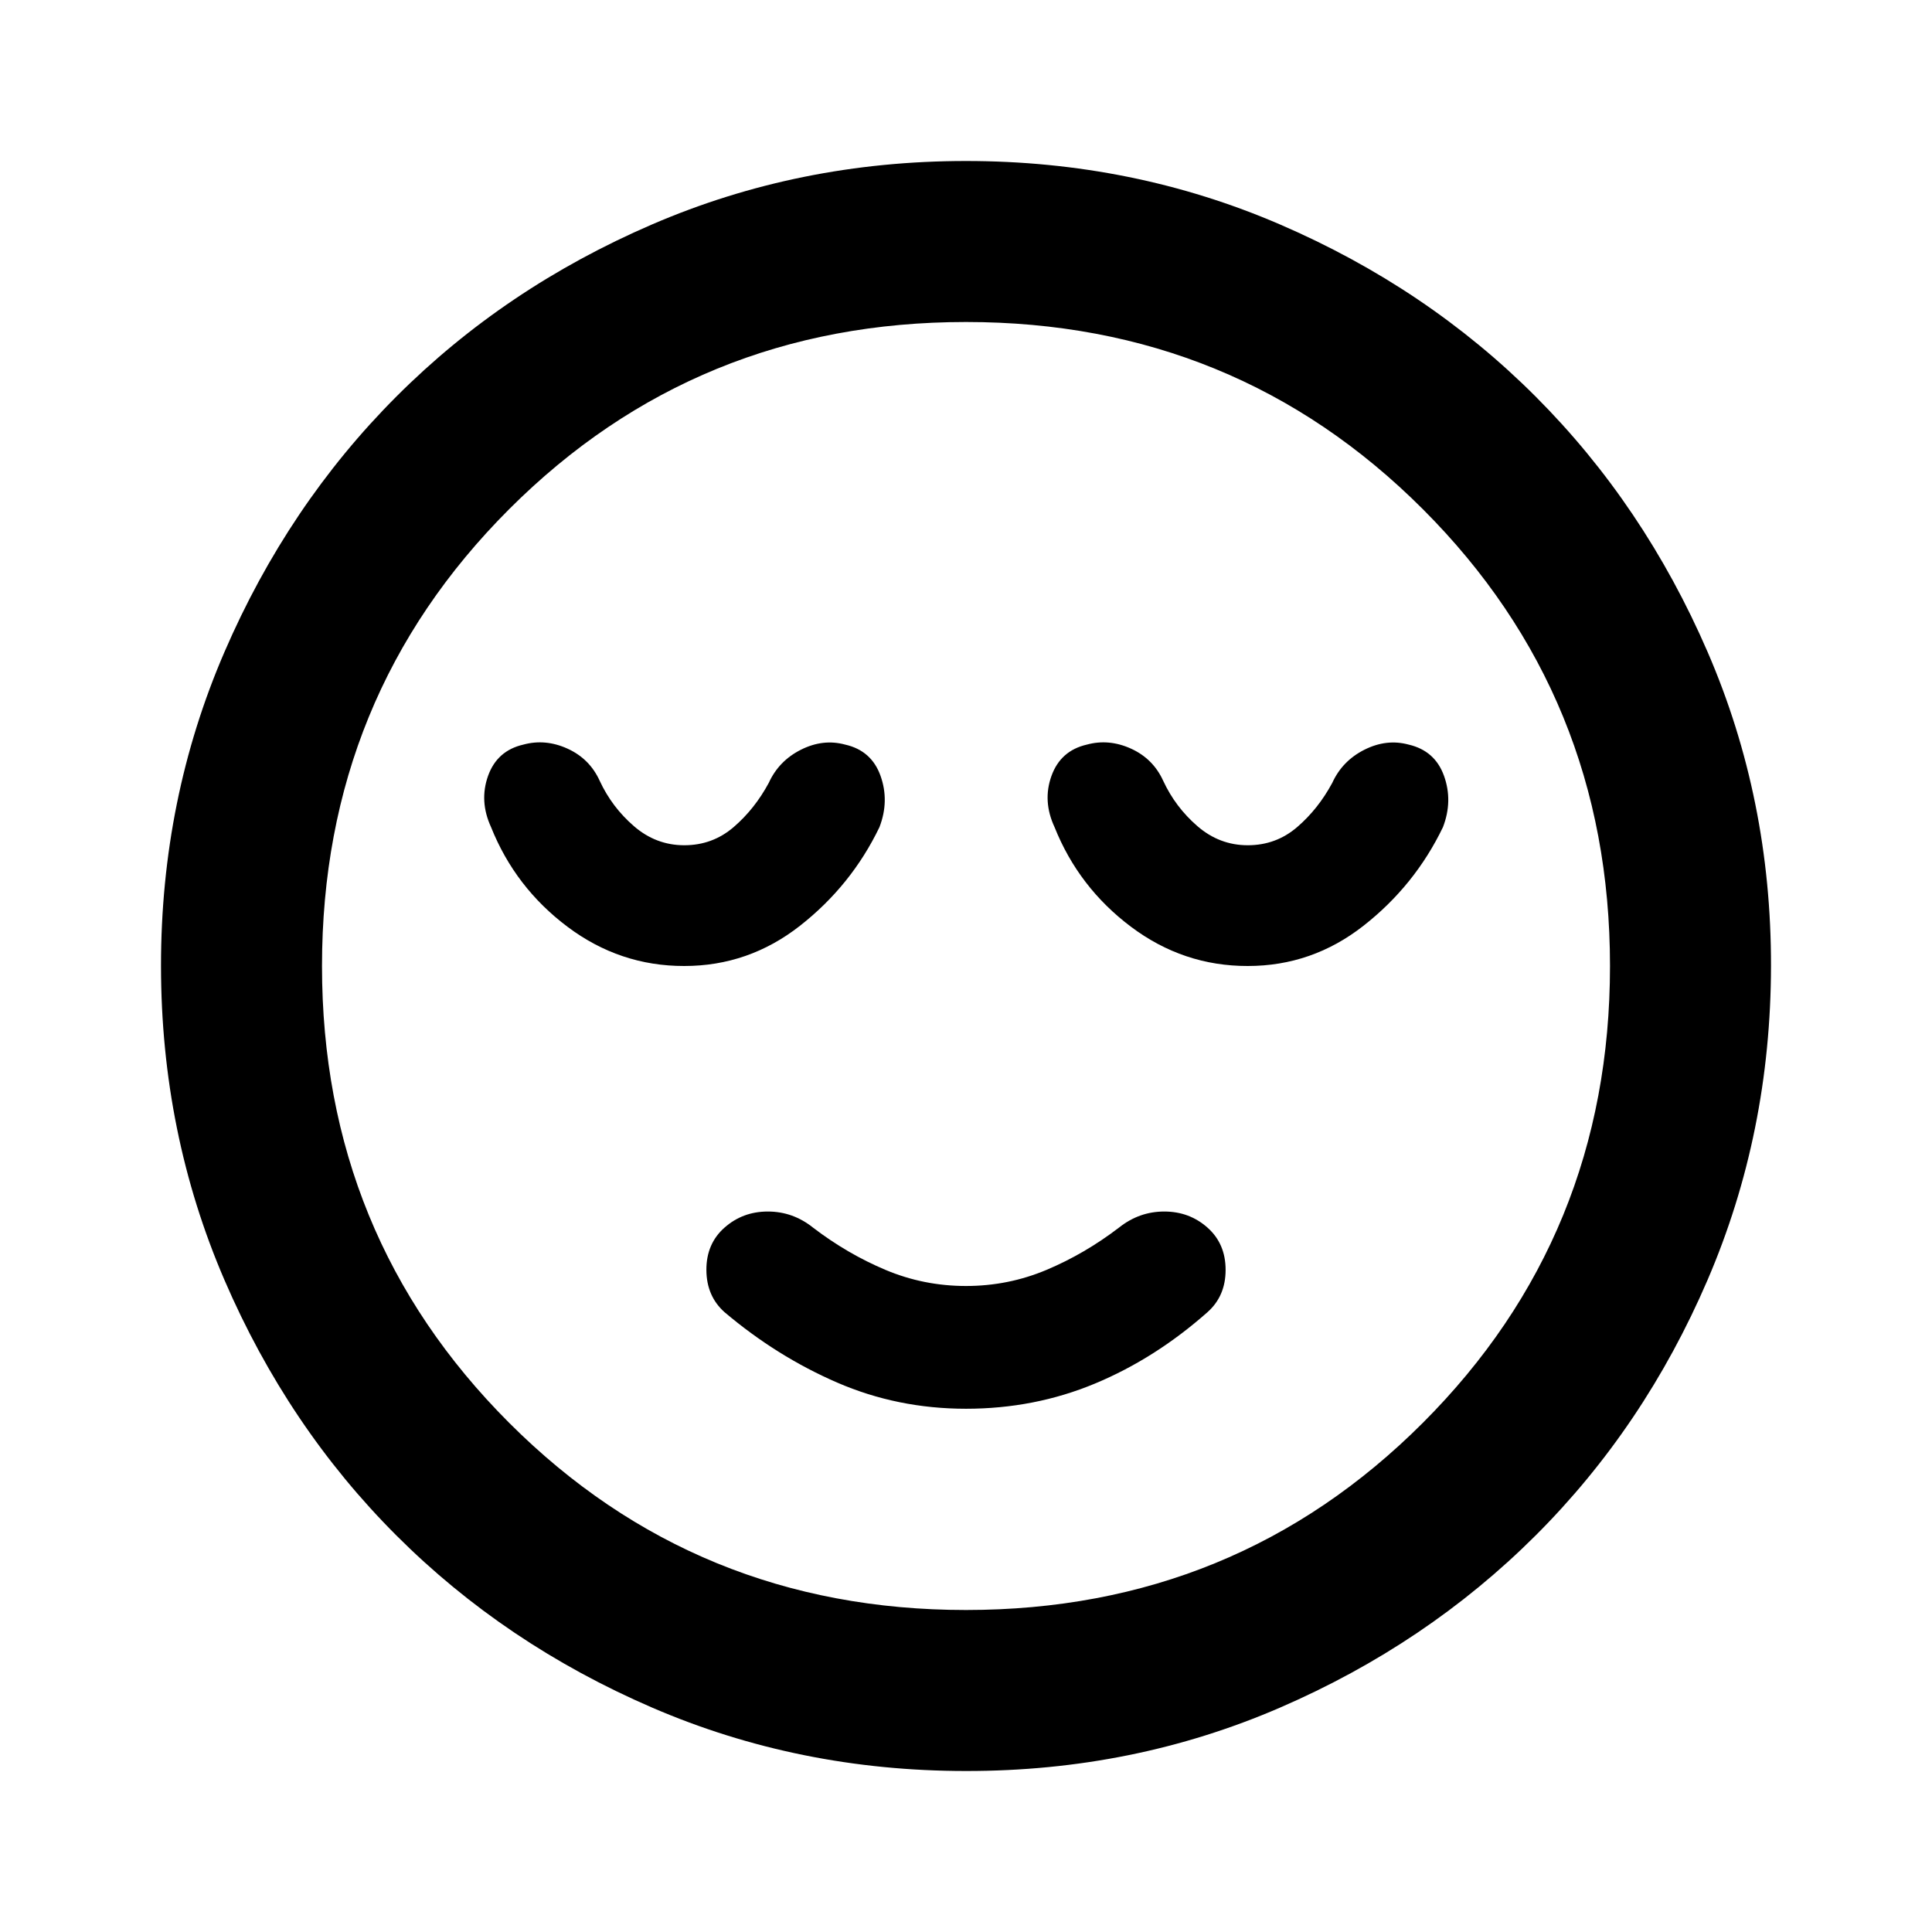
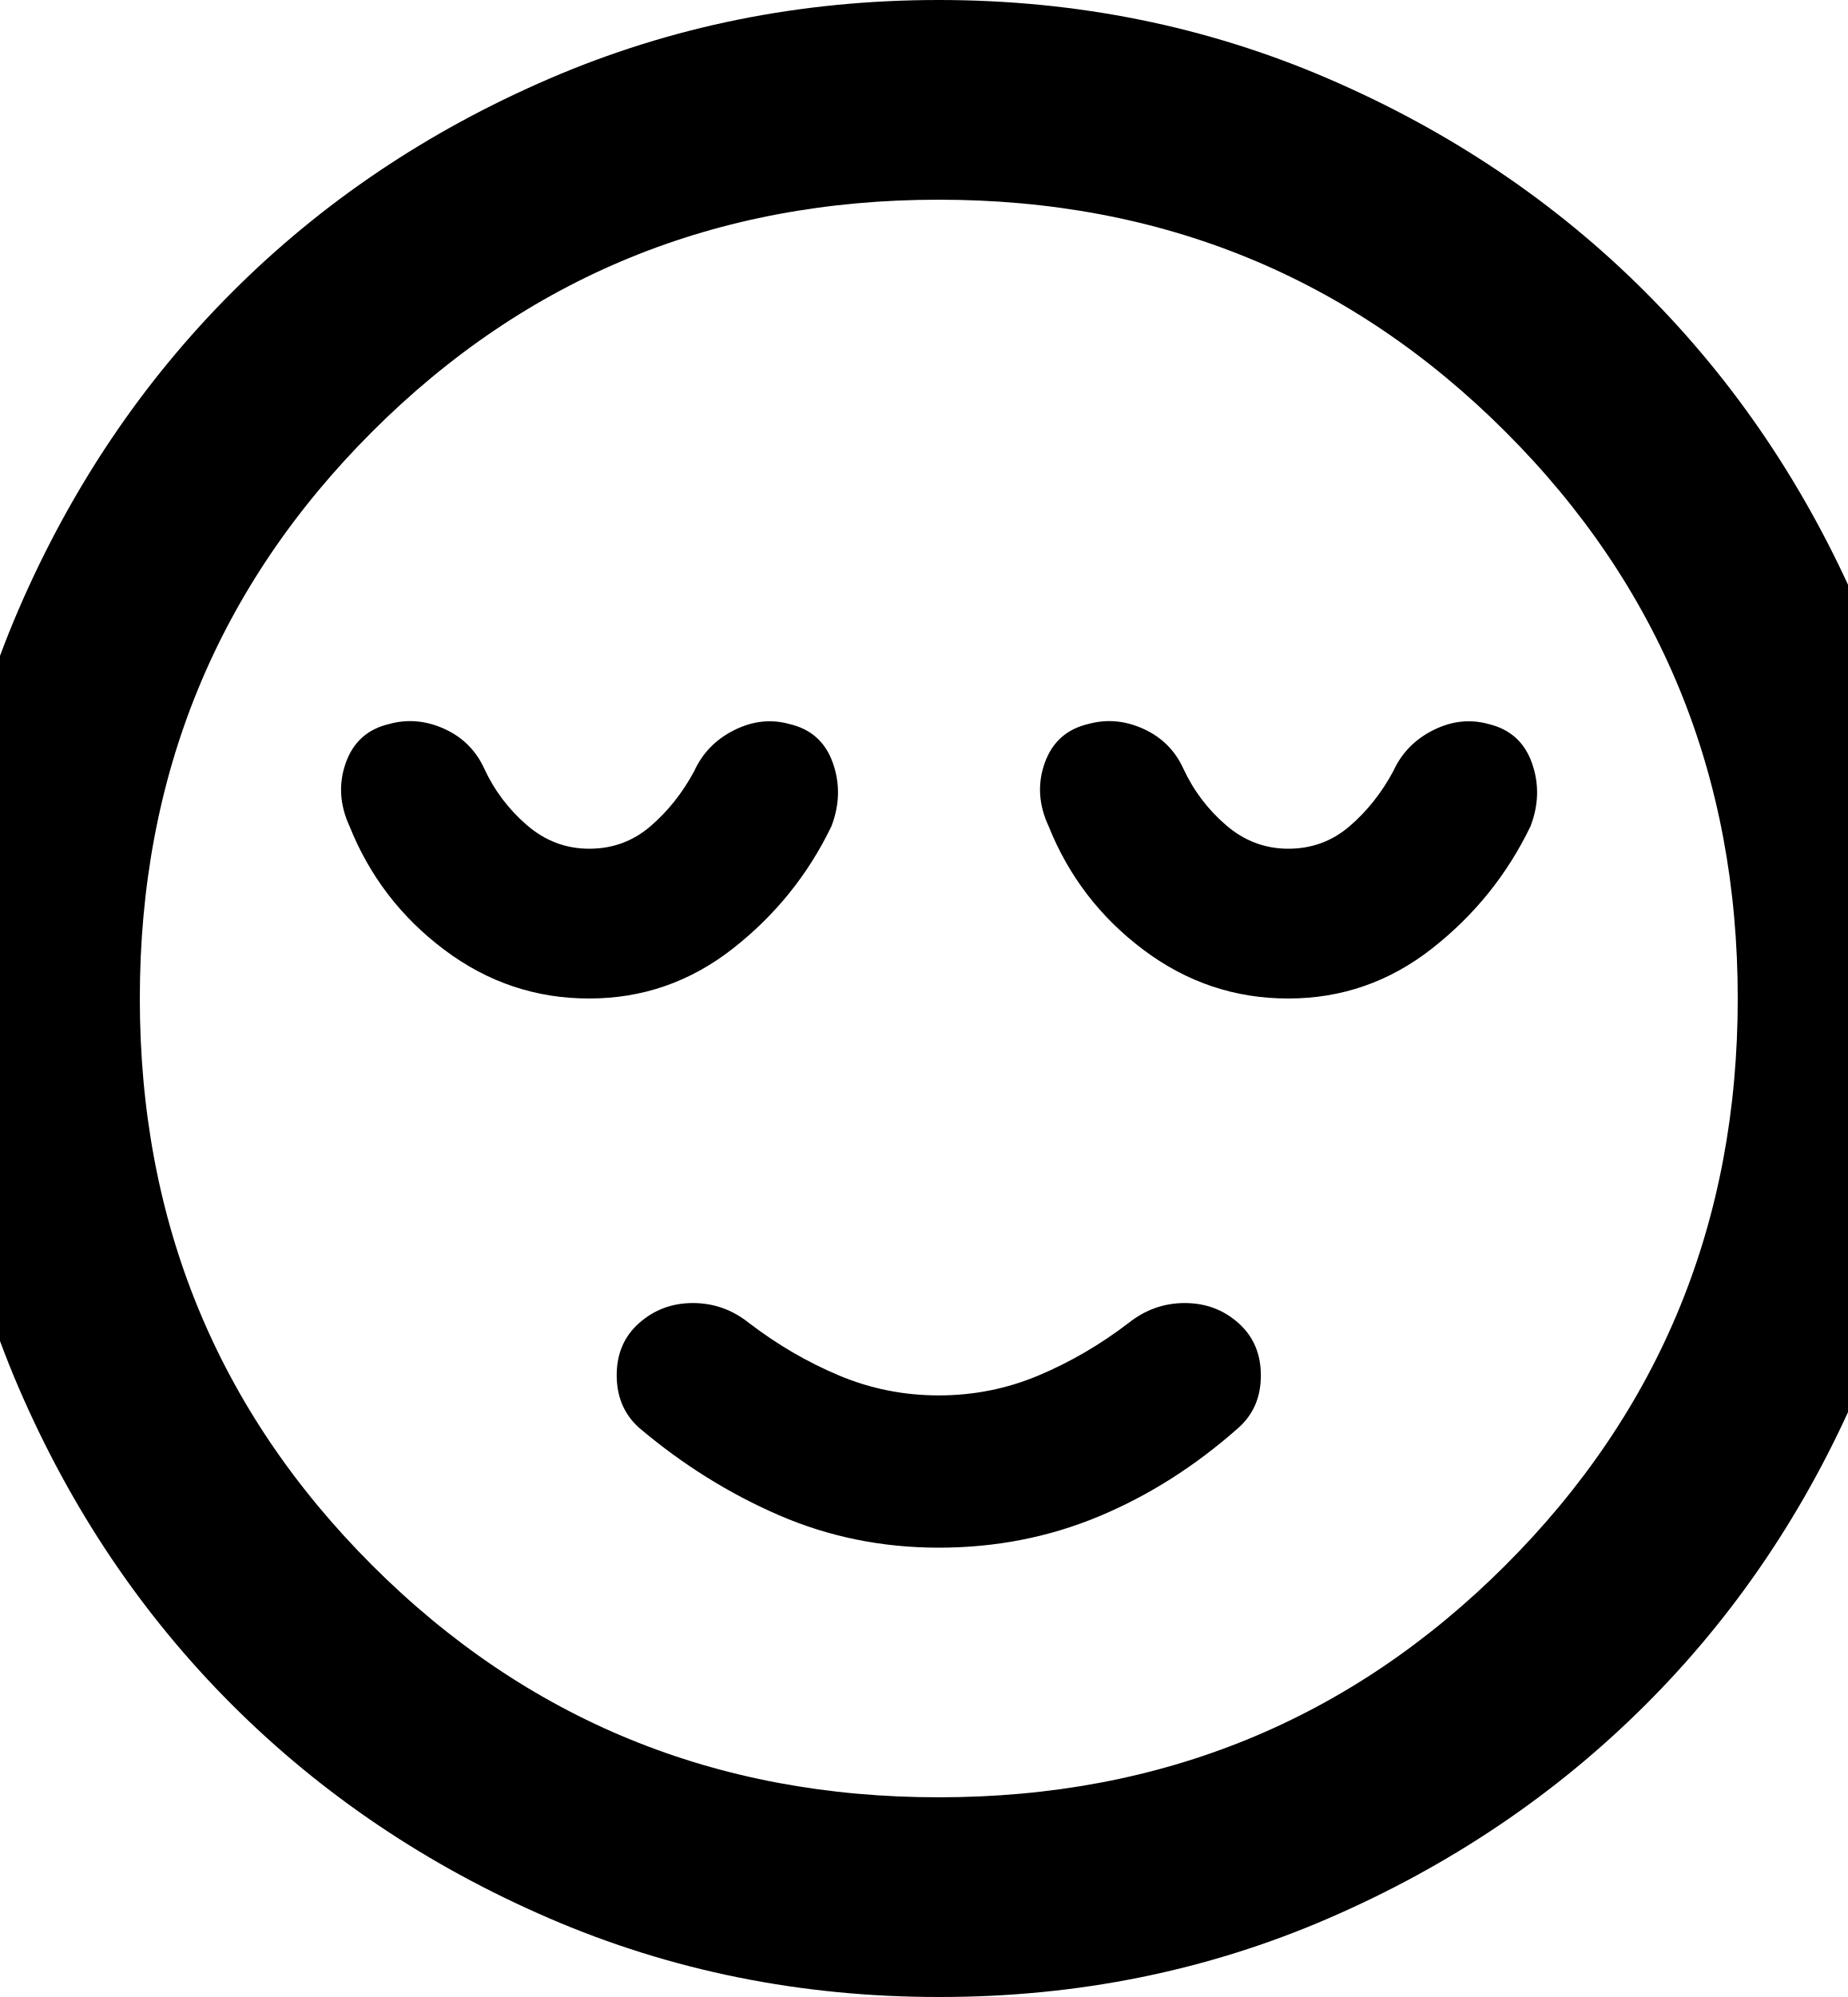
- <svg xmlns="http://www.w3.org/2000/svg" viewBox="0 0 24 24">
+ <svg xmlns="http://www.w3.org/2000/svg" viewBox="2.6 2 18.5 20">
  <path fill="currentColor" d="M12 17.5q.85 0 1.6-.312T15 16.3q.225-.2.225-.525T15 15.25t-.537-.2t-.563.2q-.425.325-.9.525t-1 .2t-1-.2t-.9-.525q-.25-.2-.562-.2t-.538.2t-.225.525T9 16.3q.65.55 1.4.875t1.6.325m0 4.5q-2.075 0-3.9-.788t-3.175-2.137T2.788 15.9T2 12t.788-3.9t2.137-3.175T8.1 2.788T12 2t3.9.788t3.175 2.137T21.213 8.1T22 12t-.788 3.9t-2.137 3.175t-3.175 2.138T12 22m0-2q3.35 0 5.675-2.325T20 12t-2.325-5.675T12 4T6.325 6.325T4 12t2.325 5.675T12 20m-3.5-8q.8 0 1.438-.5t.987-1.225q.125-.325.013-.638T10.5 9.25q-.275-.075-.55.063t-.4.412q-.175.325-.437.55T8.5 10.5t-.625-.237T7.45 9.7q-.125-.275-.4-.4t-.55-.05q-.325.075-.437.388t.037.637q.3.75.95 1.238T8.5 12m7 0q.8 0 1.438-.5t.987-1.225q.125-.325.013-.637T17.5 9.25q-.275-.075-.55.063t-.4.412q-.175.325-.437.55t-.613.225t-.625-.237t-.425-.563q-.125-.275-.4-.4t-.55-.05q-.325.075-.438.388t.038.637q.3.75.95 1.238T15.5 12" />
</svg>
